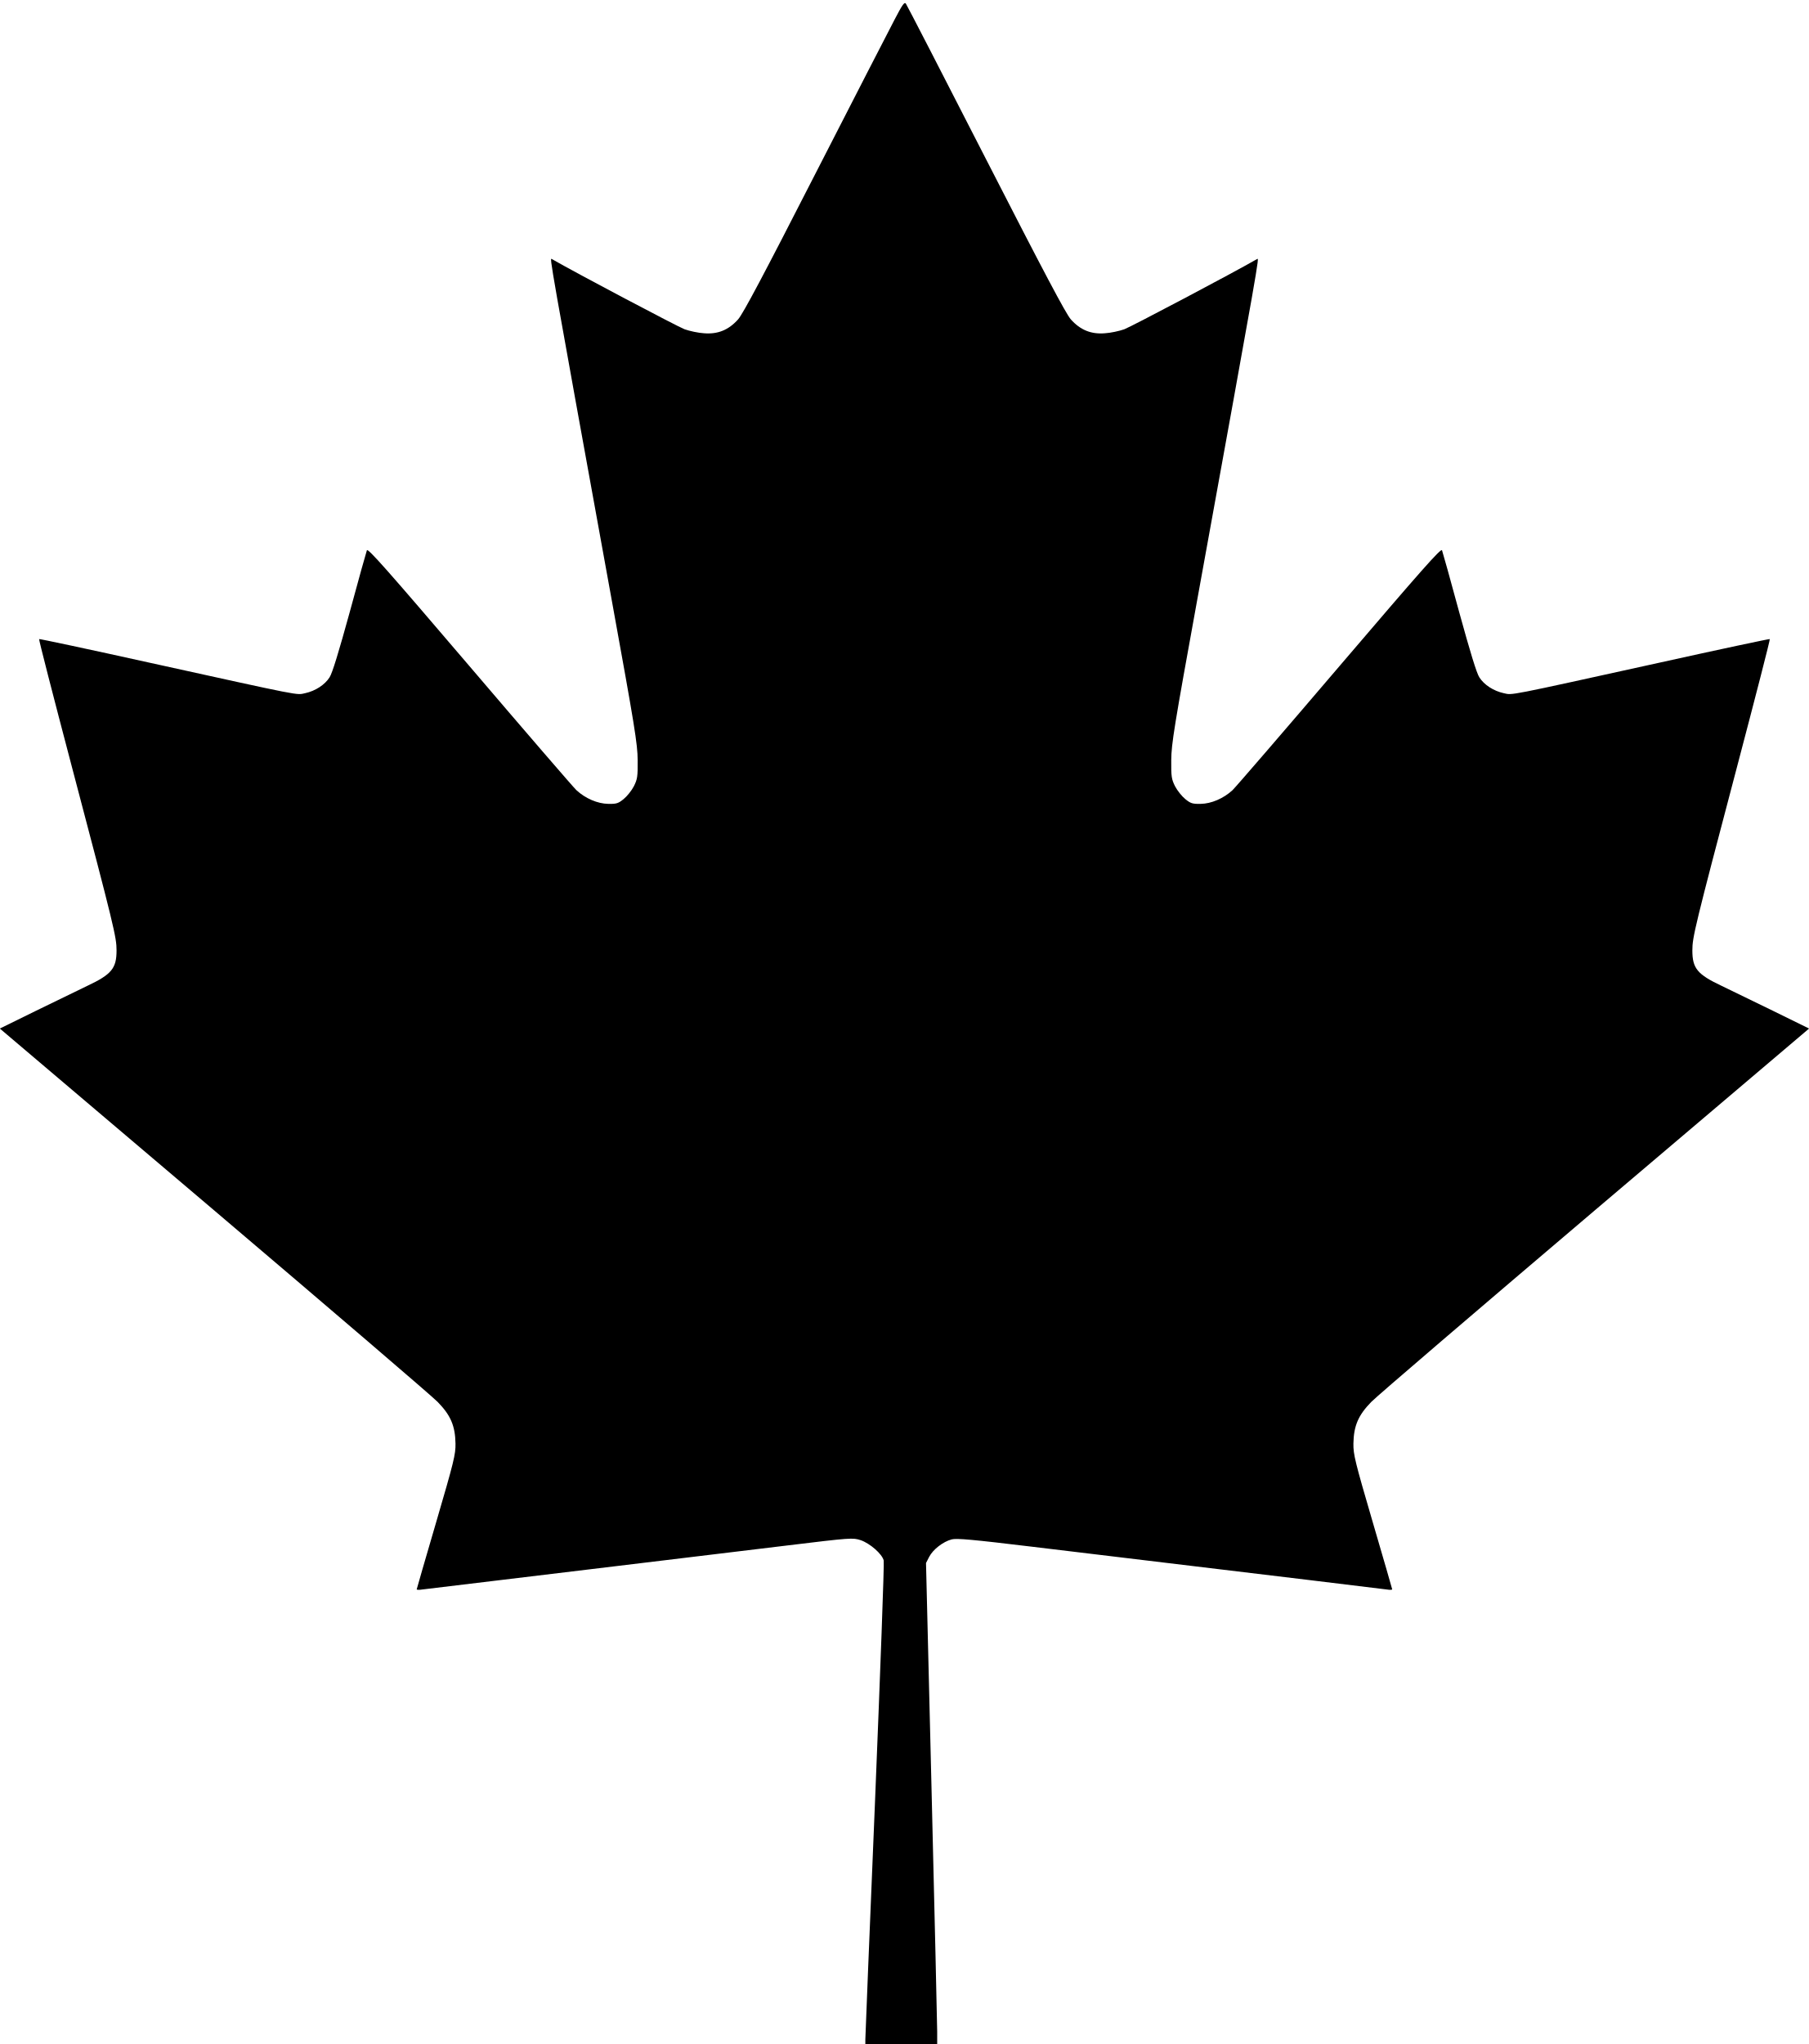
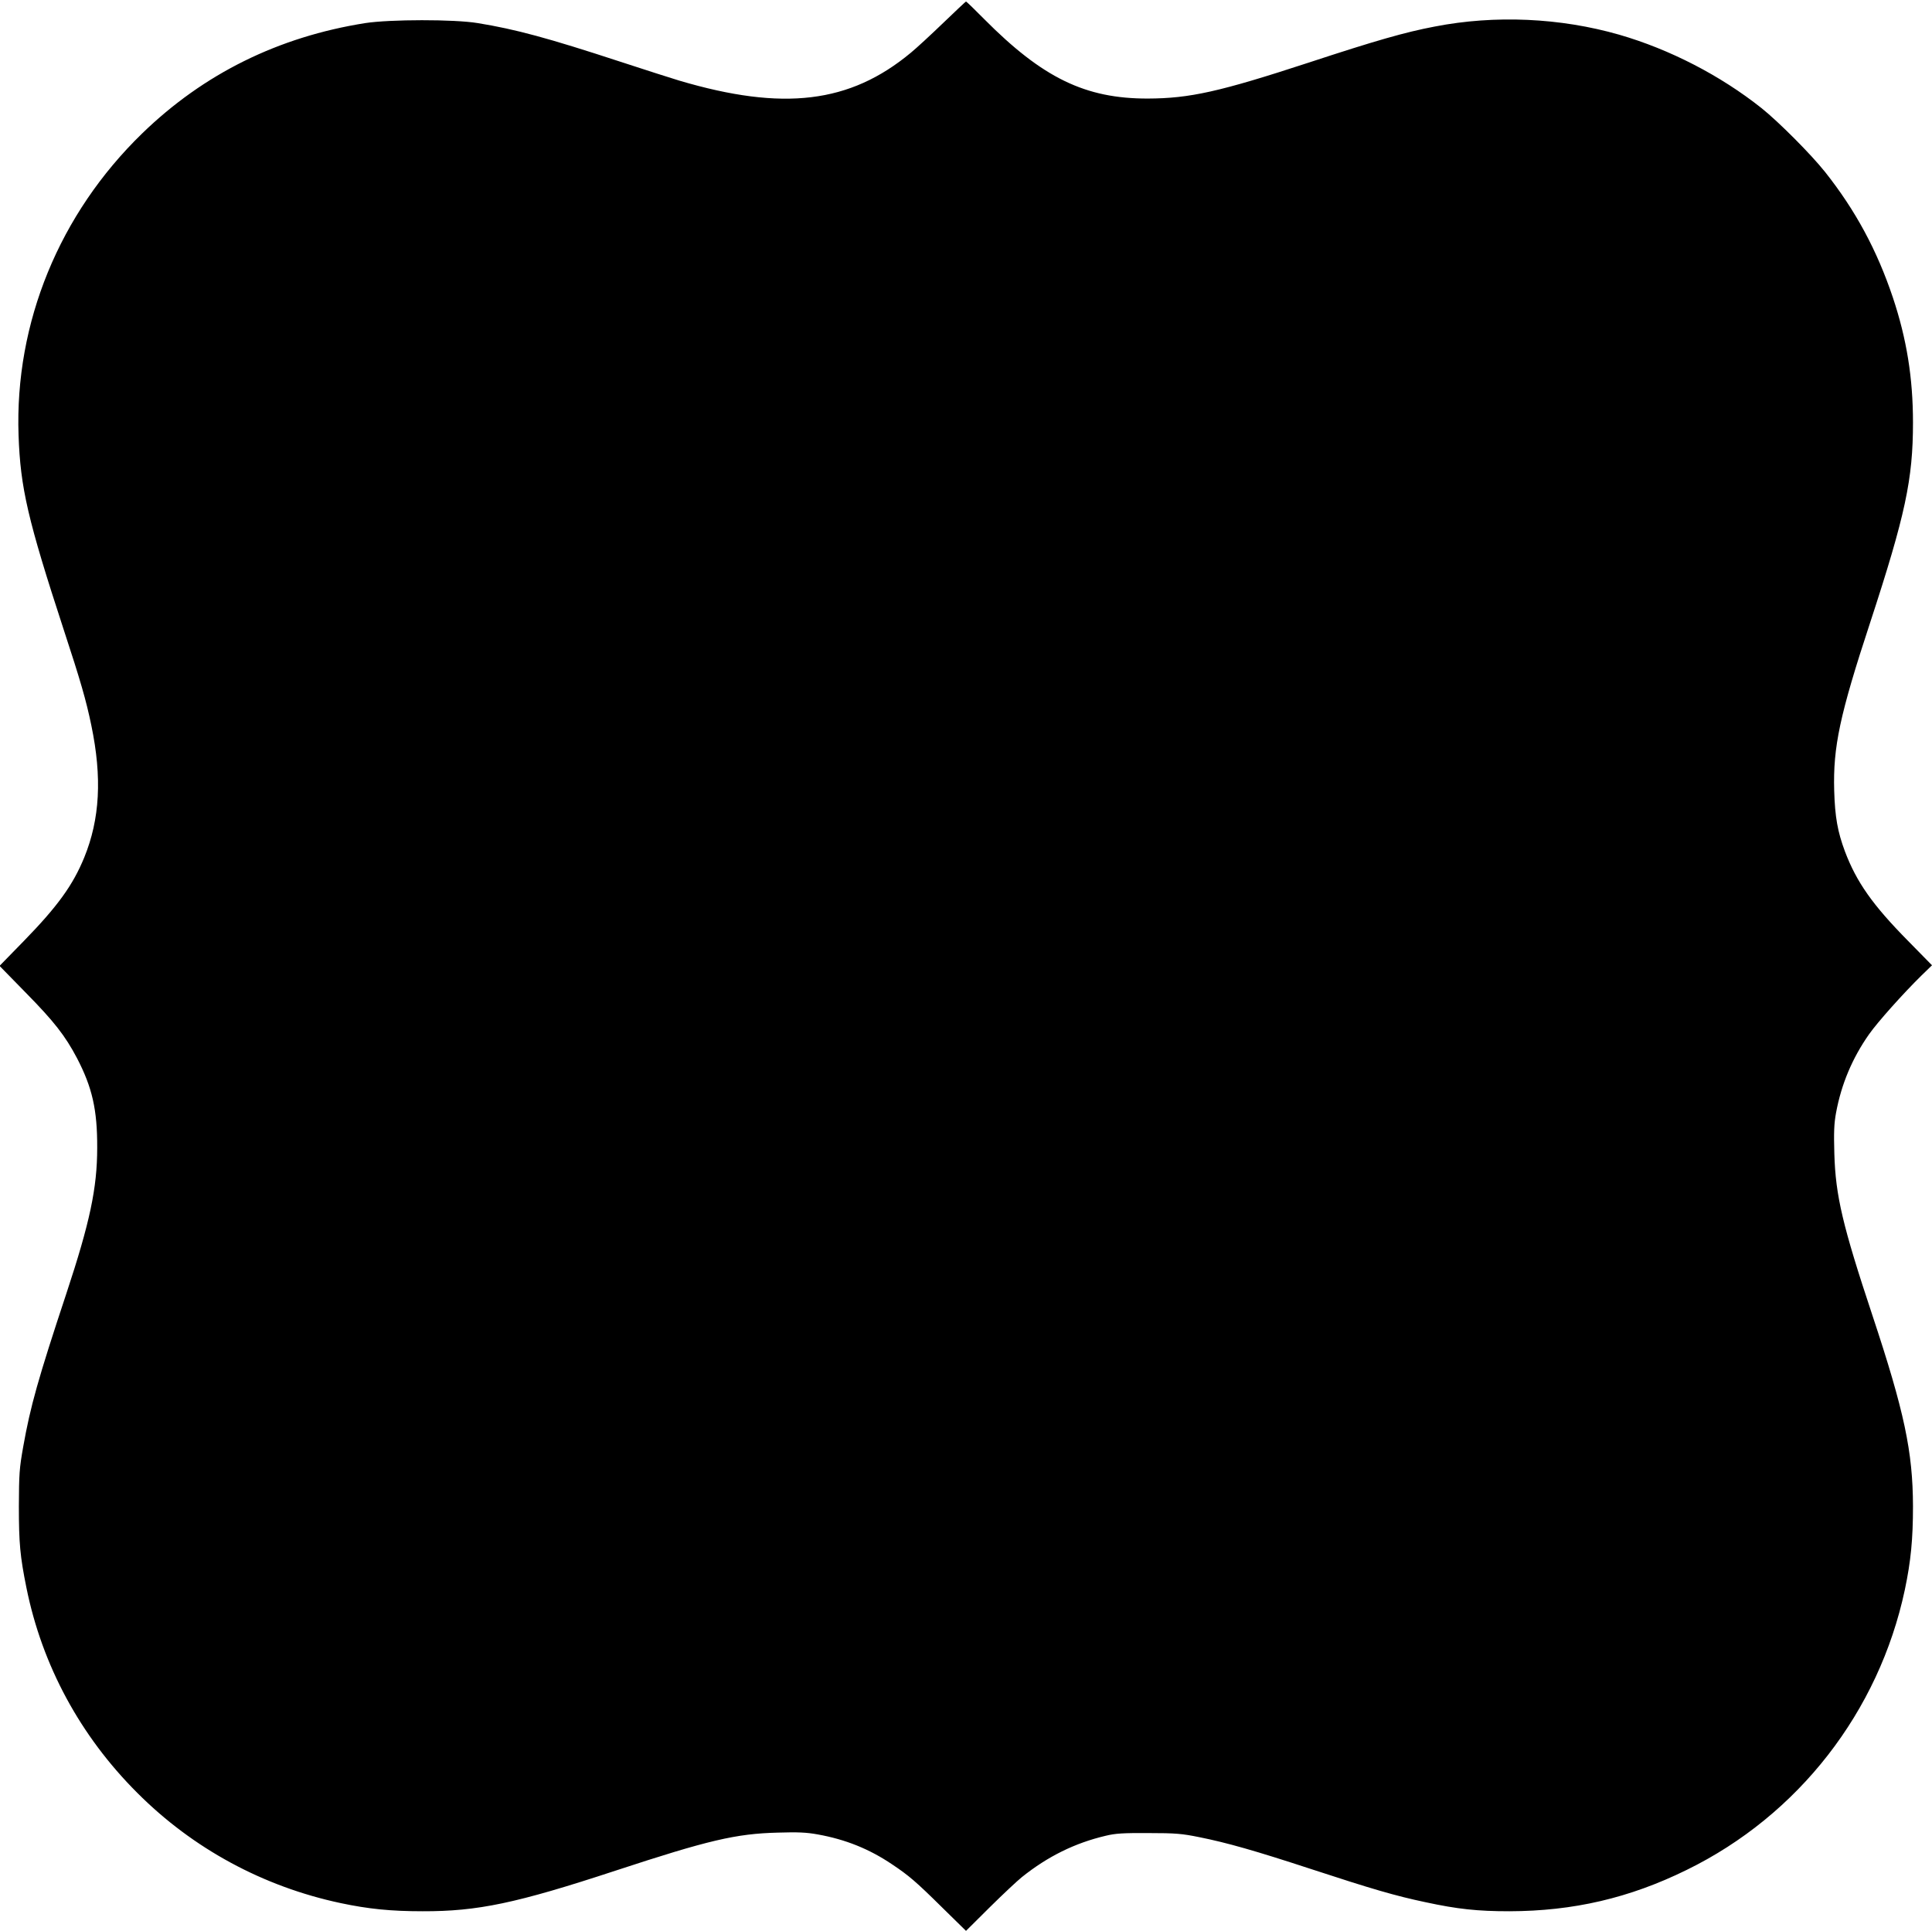
- <svg xmlns="http://www.w3.org/2000/svg" version="1.0" width="1133pt" height="1280pt" viewBox="0 0 1133 1280" preserveAspectRatio="xMidYMid meet">
-   <g transform="translate(0,1280) scale(0.1,-0.1)" fill="#000000" stroke="none">
-     <path d="M5604 12679 c-33 -63 -258 -500 -500 -973 -321 -628 -450 -871 -481 -906 -59 -66 -126 -94 -213 -87 -36 2 -91 14 -122 25 -41 15 -681 353 -832 440 -14 8 -19 37 375 -2133 145 -798 162 -902 163 -1005 1 -104 -2 -120 -24 -164 -14 -27 -43 -63 -64 -80 -33 -27 -45 -31 -96 -30 -67 1 -144 34 -200 86 -19 18 -321 368 -670 777 -515 603 -636 740 -642 725 -4 -11 -53 -185 -108 -389 -68 -247 -109 -382 -126 -407 -30 -47 -89 -85 -153 -99 -57 -12 -2 -23 -974 191 -379 84 -690 150 -692 148 -3 -2 88 -355 201 -784 271 -1027 284 -1083 284 -1166 0 -112 -31 -150 -184 -222 -50 -24 -194 -94 -319 -155 l-228 -112 1338 -1135 c736 -625 1368 -1166 1404 -1203 82 -84 110 -150 112 -261 1 -68 -10 -113 -121 -492 -67 -229 -122 -418 -122 -421 0 -3 15 -4 33 -1 17 2 238 29 490 59 537 65 1206 145 1790 216 411 50 418 50 468 34 58 -20 134 -86 144 -127 4 -15 -21 -690 -54 -1500 -34 -810 -61 -1485 -61 -1500 l0 -28 225 0 225 0 0 78 c0 42 -16 720 -35 1505 l-35 1429 20 39 c24 46 87 95 141 109 30 8 131 -1 496 -45 688 -83 1227 -148 1738 -209 253 -31 475 -58 493 -60 17 -3 32 -2 32 1 0 3 -55 192 -122 421 -111 379 -122 424 -121 492 2 111 30 177 112 261 36 37 668 578 1404 1203 l1338 1135 -228 112 c-125 61 -269 131 -319 155 -153 72 -184 110 -184 222 0 83 13 139 284 1166 113 429 204 782 201 784 -2 2 -313 -64 -692 -148 -972 -214 -917 -203 -974 -191 -64 14 -123 52 -153 99 -17 25 -58 160 -126 407 -55 204 -104 378 -108 389 -6 15 -127 -122 -642 -725 -349 -409 -651 -759 -670 -777 -56 -52 -133 -85 -200 -86 -51 -1 -63 3 -96 30 -21 17 -50 53 -64 80 -22 44 -25 60 -24 164 1 103 18 207 163 1005 394 2170 389 2141 375 2133 -151 -87 -791 -425 -832 -440 -31 -11 -86 -23 -122 -25 -87 -7 -154 21 -213 87 -31 35 -171 300 -532 1005 -269 526 -495 964 -501 972 -9 13 -22 -6 -70 -98z" />
+ <svg xmlns="http://www.w3.org/2000/svg" version="1.0" width="1280pt" height="1279pt" viewBox="0 0 1280 1279" preserveAspectRatio="xMidYMid meet">
+   <g transform="translate(0,1279) scale(0.1,-0.1)" fill="#000000" stroke="none">
+     <path d="M6250 12639 c-80 -77 -176 -166 -215 -198 -404 -336 -846 -389 -1535 -185 -47 14 -222 70 -390 125 -479 157 -693 215 -945 256 -157 26 -582 25 -745 0 -575 -91 -1070 -335 -1478 -731 -549 -533 -845 -1255 -819 -2000 12 -349 61 -560 300 -1291 110 -335 148 -466 182 -631 72 -346 57 -621 -47 -876 -75 -183 -176 -323 -400 -553 l-161 -165 174 -178 c187 -190 261 -285 339 -433 101 -194 135 -342 134 -594 0 -268 -49 -496 -204 -965 -188 -567 -239 -750 -286 -1015 -26 -145 -28 -182 -29 -395 0 -245 8 -332 50 -540 104 -515 357 -983 735 -1360 368 -369 834 -621 1347 -730 184 -39 332 -54 543 -54 366 -1 621 53 1278 269 615 202 798 245 1075 252 132 4 188 2 265 -12 183 -33 339 -95 492 -198 111 -74 159 -115 332 -286 l158 -155 157 156 c87 86 183 176 213 200 171 137 351 226 555 274 65 16 117 19 285 18 179 0 222 -4 335 -27 185 -37 374 -91 740 -211 409 -134 560 -178 759 -220 213 -46 345 -60 556 -60 423 1 795 87 1175 274 740 362 1273 1048 1445 1856 40 190 54 335 54 554 -1 361 -57 626 -269 1265 -197 593 -244 792 -252 1070 -4 142 -2 199 11 270 35 191 108 364 219 522 57 81 224 268 346 388 l71 69 -158 161 c-235 238 -342 390 -419 594 -48 129 -66 227 -71 403 -8 289 37 501 238 1112 234 715 284 951 284 1326 0 297 -42 555 -133 828 -105 313 -247 577 -449 832 -93 117 -308 333 -422 424 -272 216 -607 389 -942 486 -390 112 -823 132 -1223 54 -195 -37 -391 -93 -835 -239 -590 -193 -787 -237 -1065 -238 -414 -1 -697 136 -1085 527 -63 64 -117 116 -120 116 -3 -1 -70 -64 -150 -141z" />
  </g>
</svg>
